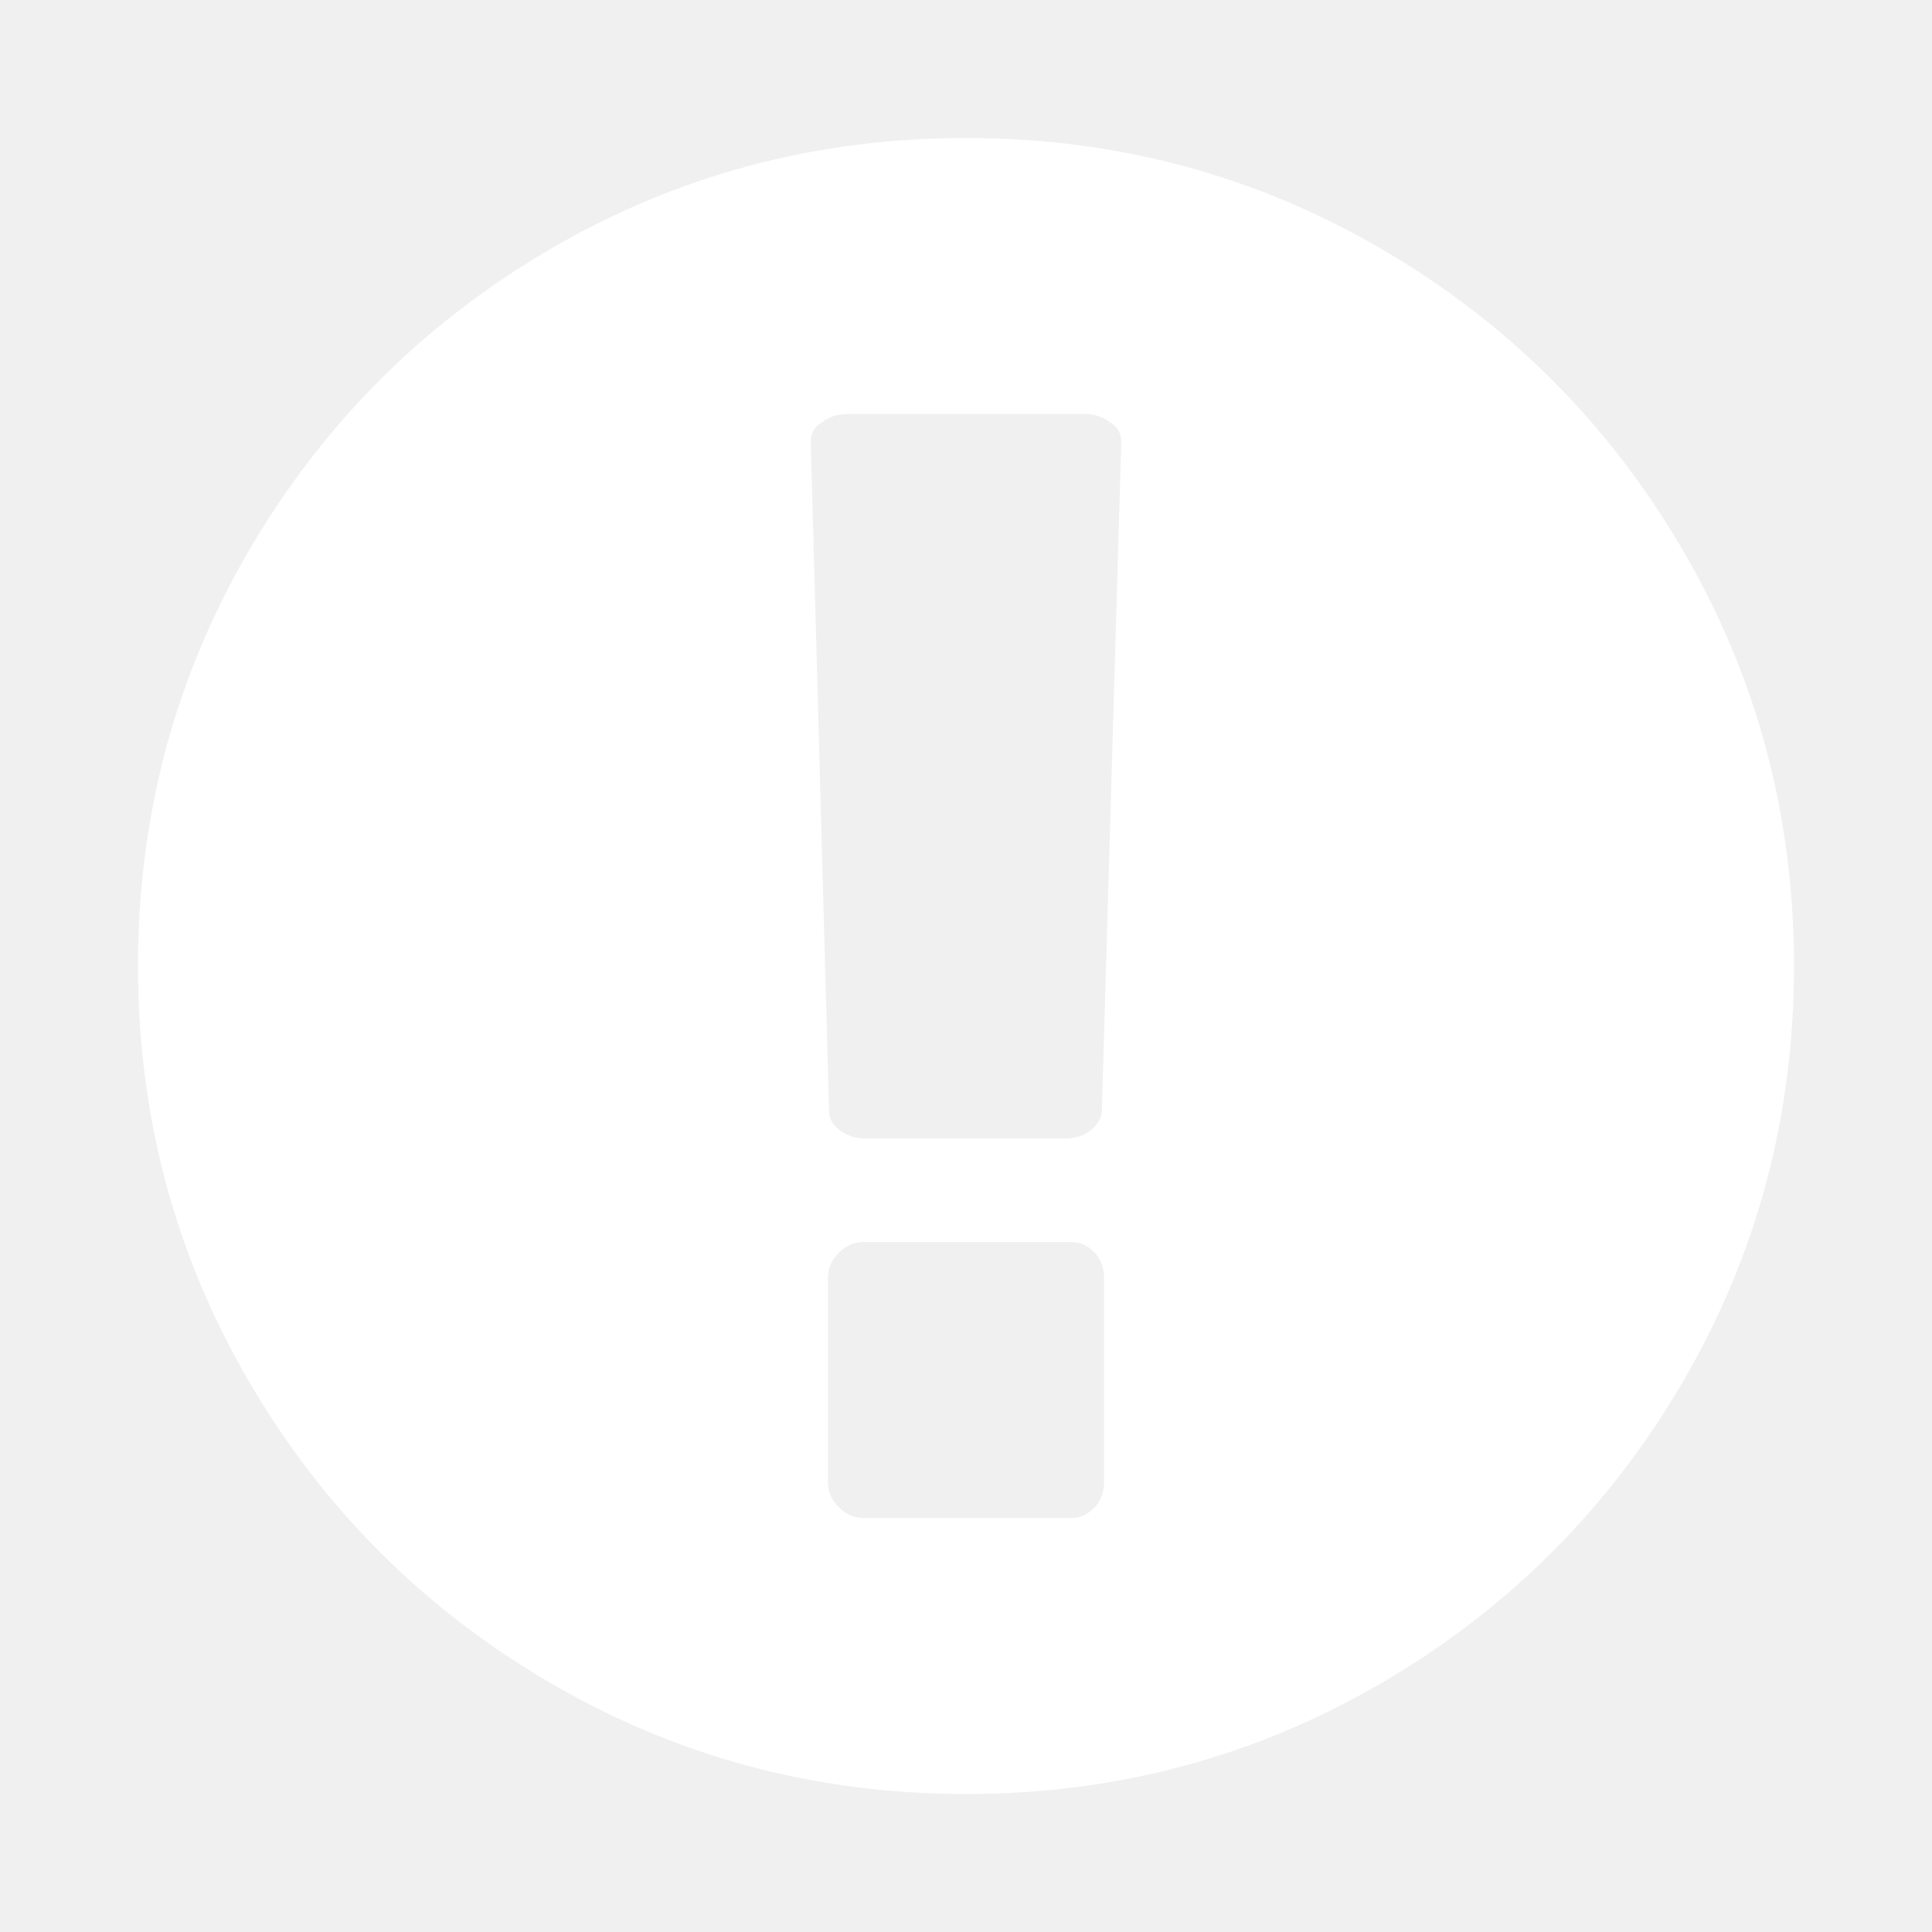
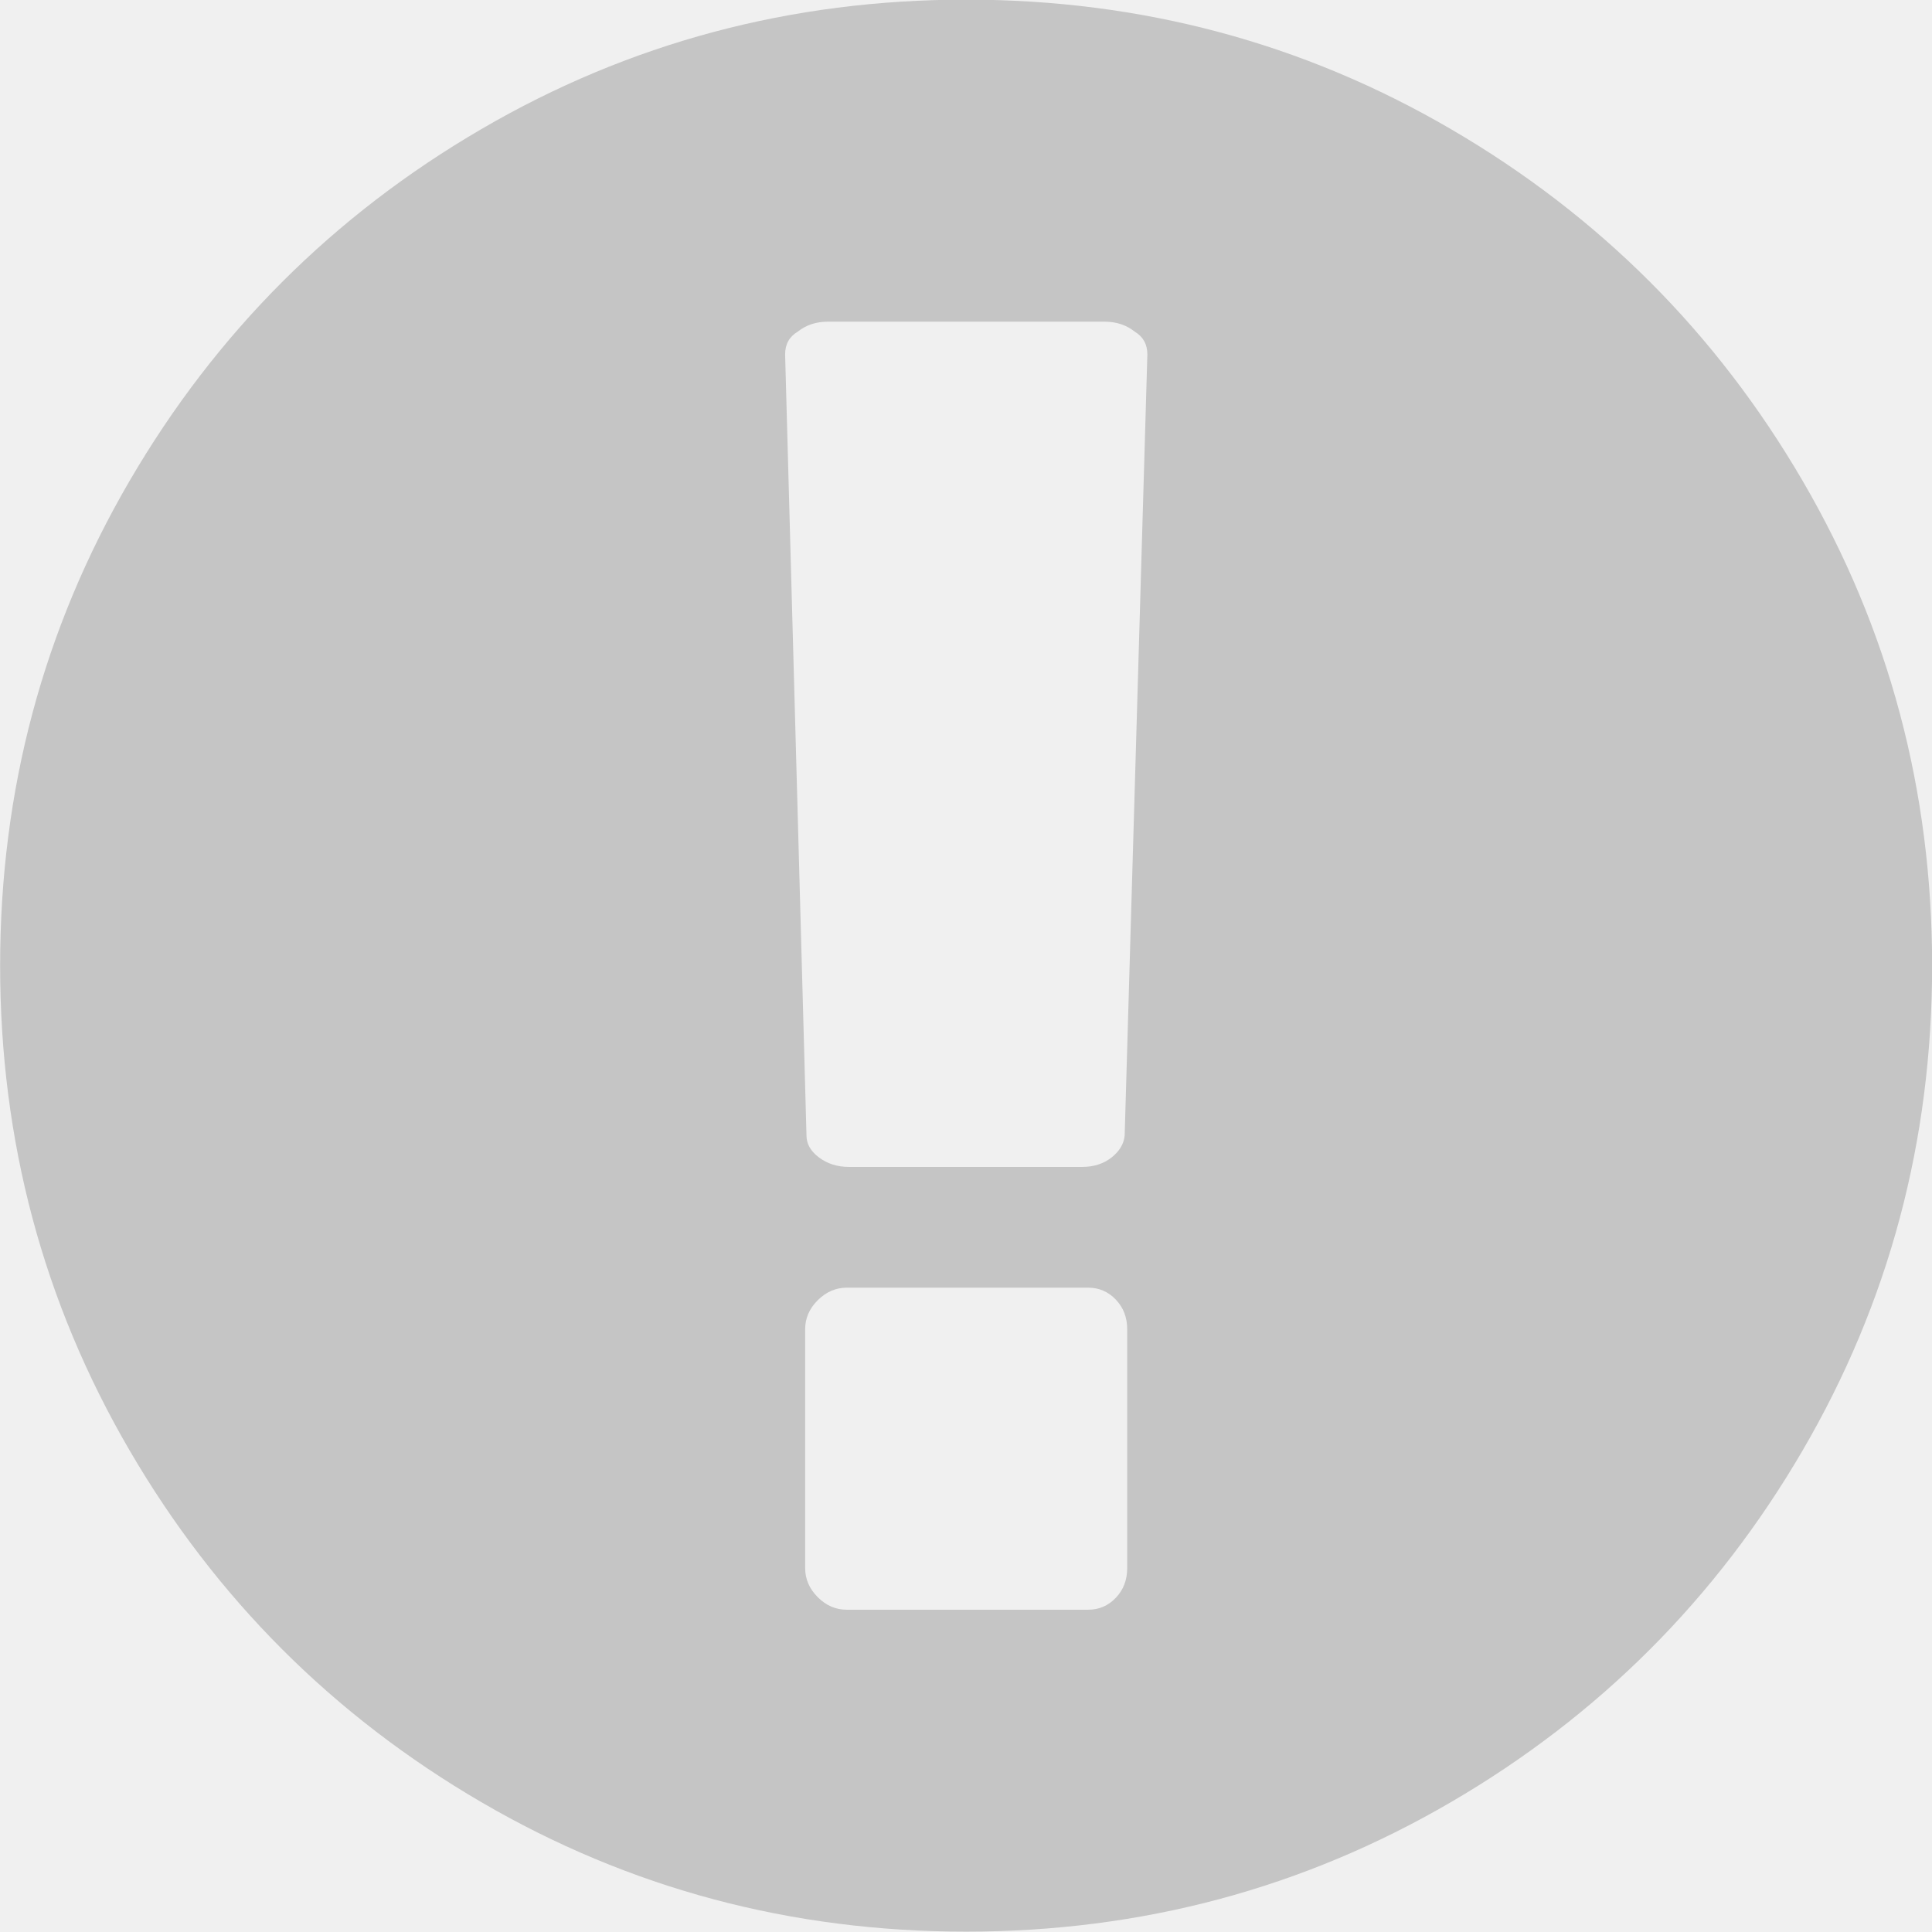
- <svg xmlns="http://www.w3.org/2000/svg" width="1792" height="1792" viewBox="0 0 1792 1792">
-   <path d="M896 128q209 0 385.5 103t279.5 279.5 103 385.5-103 385.5-279.5 279.5-385.5 103-385.5-103-279.5-279.5-103-385.5 103-385.5 279.5-279.5 385.5-103zm128 1247v-190q0-14-9-23.5t-22-9.5h-192q-13 0-23 10t-10 23v190q0 13 10 23t23 10h192q13 0 22-9.5t9-23.5zm-2-344l18-621q0-12-10-18-10-8-24-8h-220q-14 0-24 8-10 6-10 18l17 621q0 10 10 17.5t24 7.5h185q14 0 23.5-7.5t10.5-17.5z" fill="#fff" />
+ <svg xmlns="http://www.w3.org/2000/svg" width="16" height="16" viewBox="0 0 16 16" version="1.1" id="svg4405">
+   <defs id="defs4409" />
+   <path d="m 8.001,-0.003 q 2.177,0 4.016,1.073 1.839,1.073 2.911,2.911 1.073,1.839 1.073,4.016 0,2.177 -1.073,4.016 -1.073,1.839 -2.911,2.911 -1.839,1.073 -4.016,1.073 -2.177,0 -4.016,-1.073 -1.839,-1.073 -2.911,-2.911 -1.073,-1.839 -1.073,-4.016 0,-2.177 1.073,-4.016 1.073,-1.839 2.911,-2.911 1.839,-1.073 4.016,-1.073 z M 9.335,12.987 v -1.979 q 0,-0.146 -0.094,-0.245 -0.094,-0.099 -0.229,-0.099 H 7.012 q -0.135,0 -0.24,0.104 -0.104,0.104 -0.104,0.24 v 1.979 q 0,0.135 0.104,0.24 0.104,0.104 0.24,0.104 h 2 q 0.135,0 0.229,-0.099 0.094,-0.099 0.094,-0.245 z m -0.021,-3.583 0.188,-6.469 q 0,-0.125 -0.104,-0.188 -0.104,-0.083 -0.25,-0.083 H 6.856 q -0.146,0 -0.25,0.083 -0.104,0.062 -0.104,0.188 l 0.177,6.469 q 0,0.104 0.104,0.182 0.104,0.078 0.25,0.078 h 1.927 q 0.146,0 0.245,-0.078 0.099,-0.078 0.109,-0.182 z" id="path4403" style="fill:#c5c5c5;fill-opacity:1;stroke-width:0.01" />
</svg>
